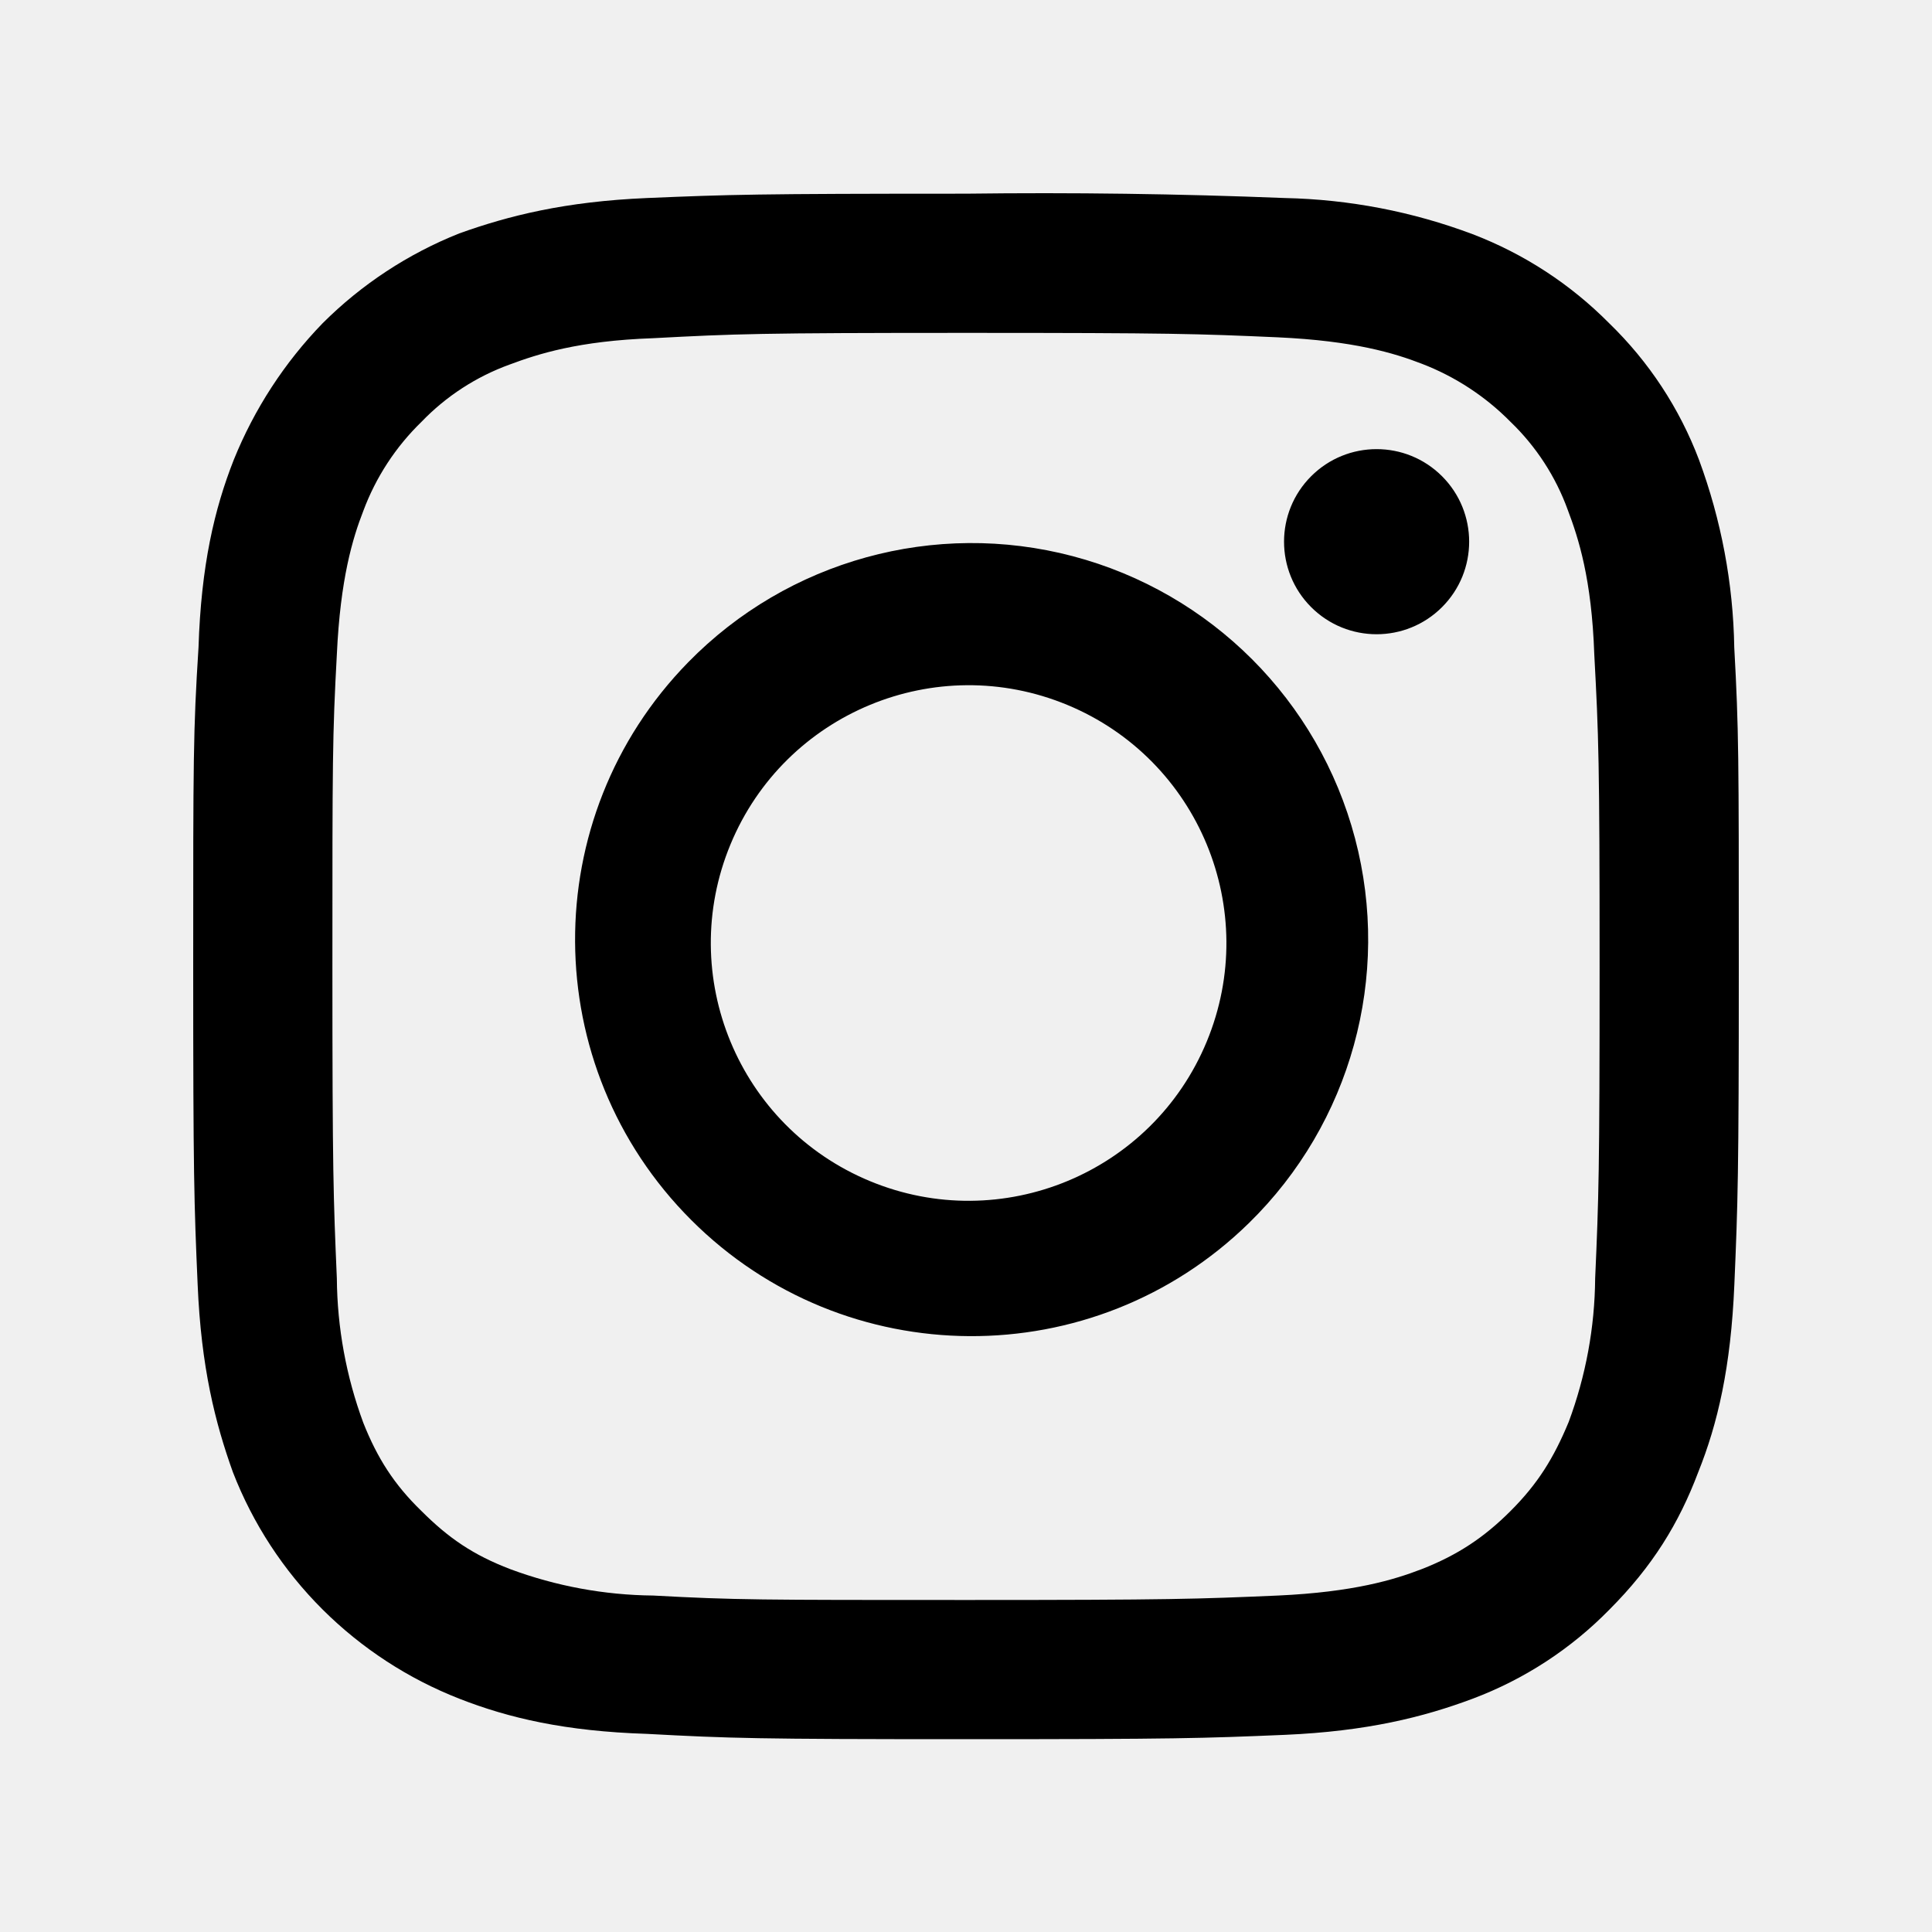
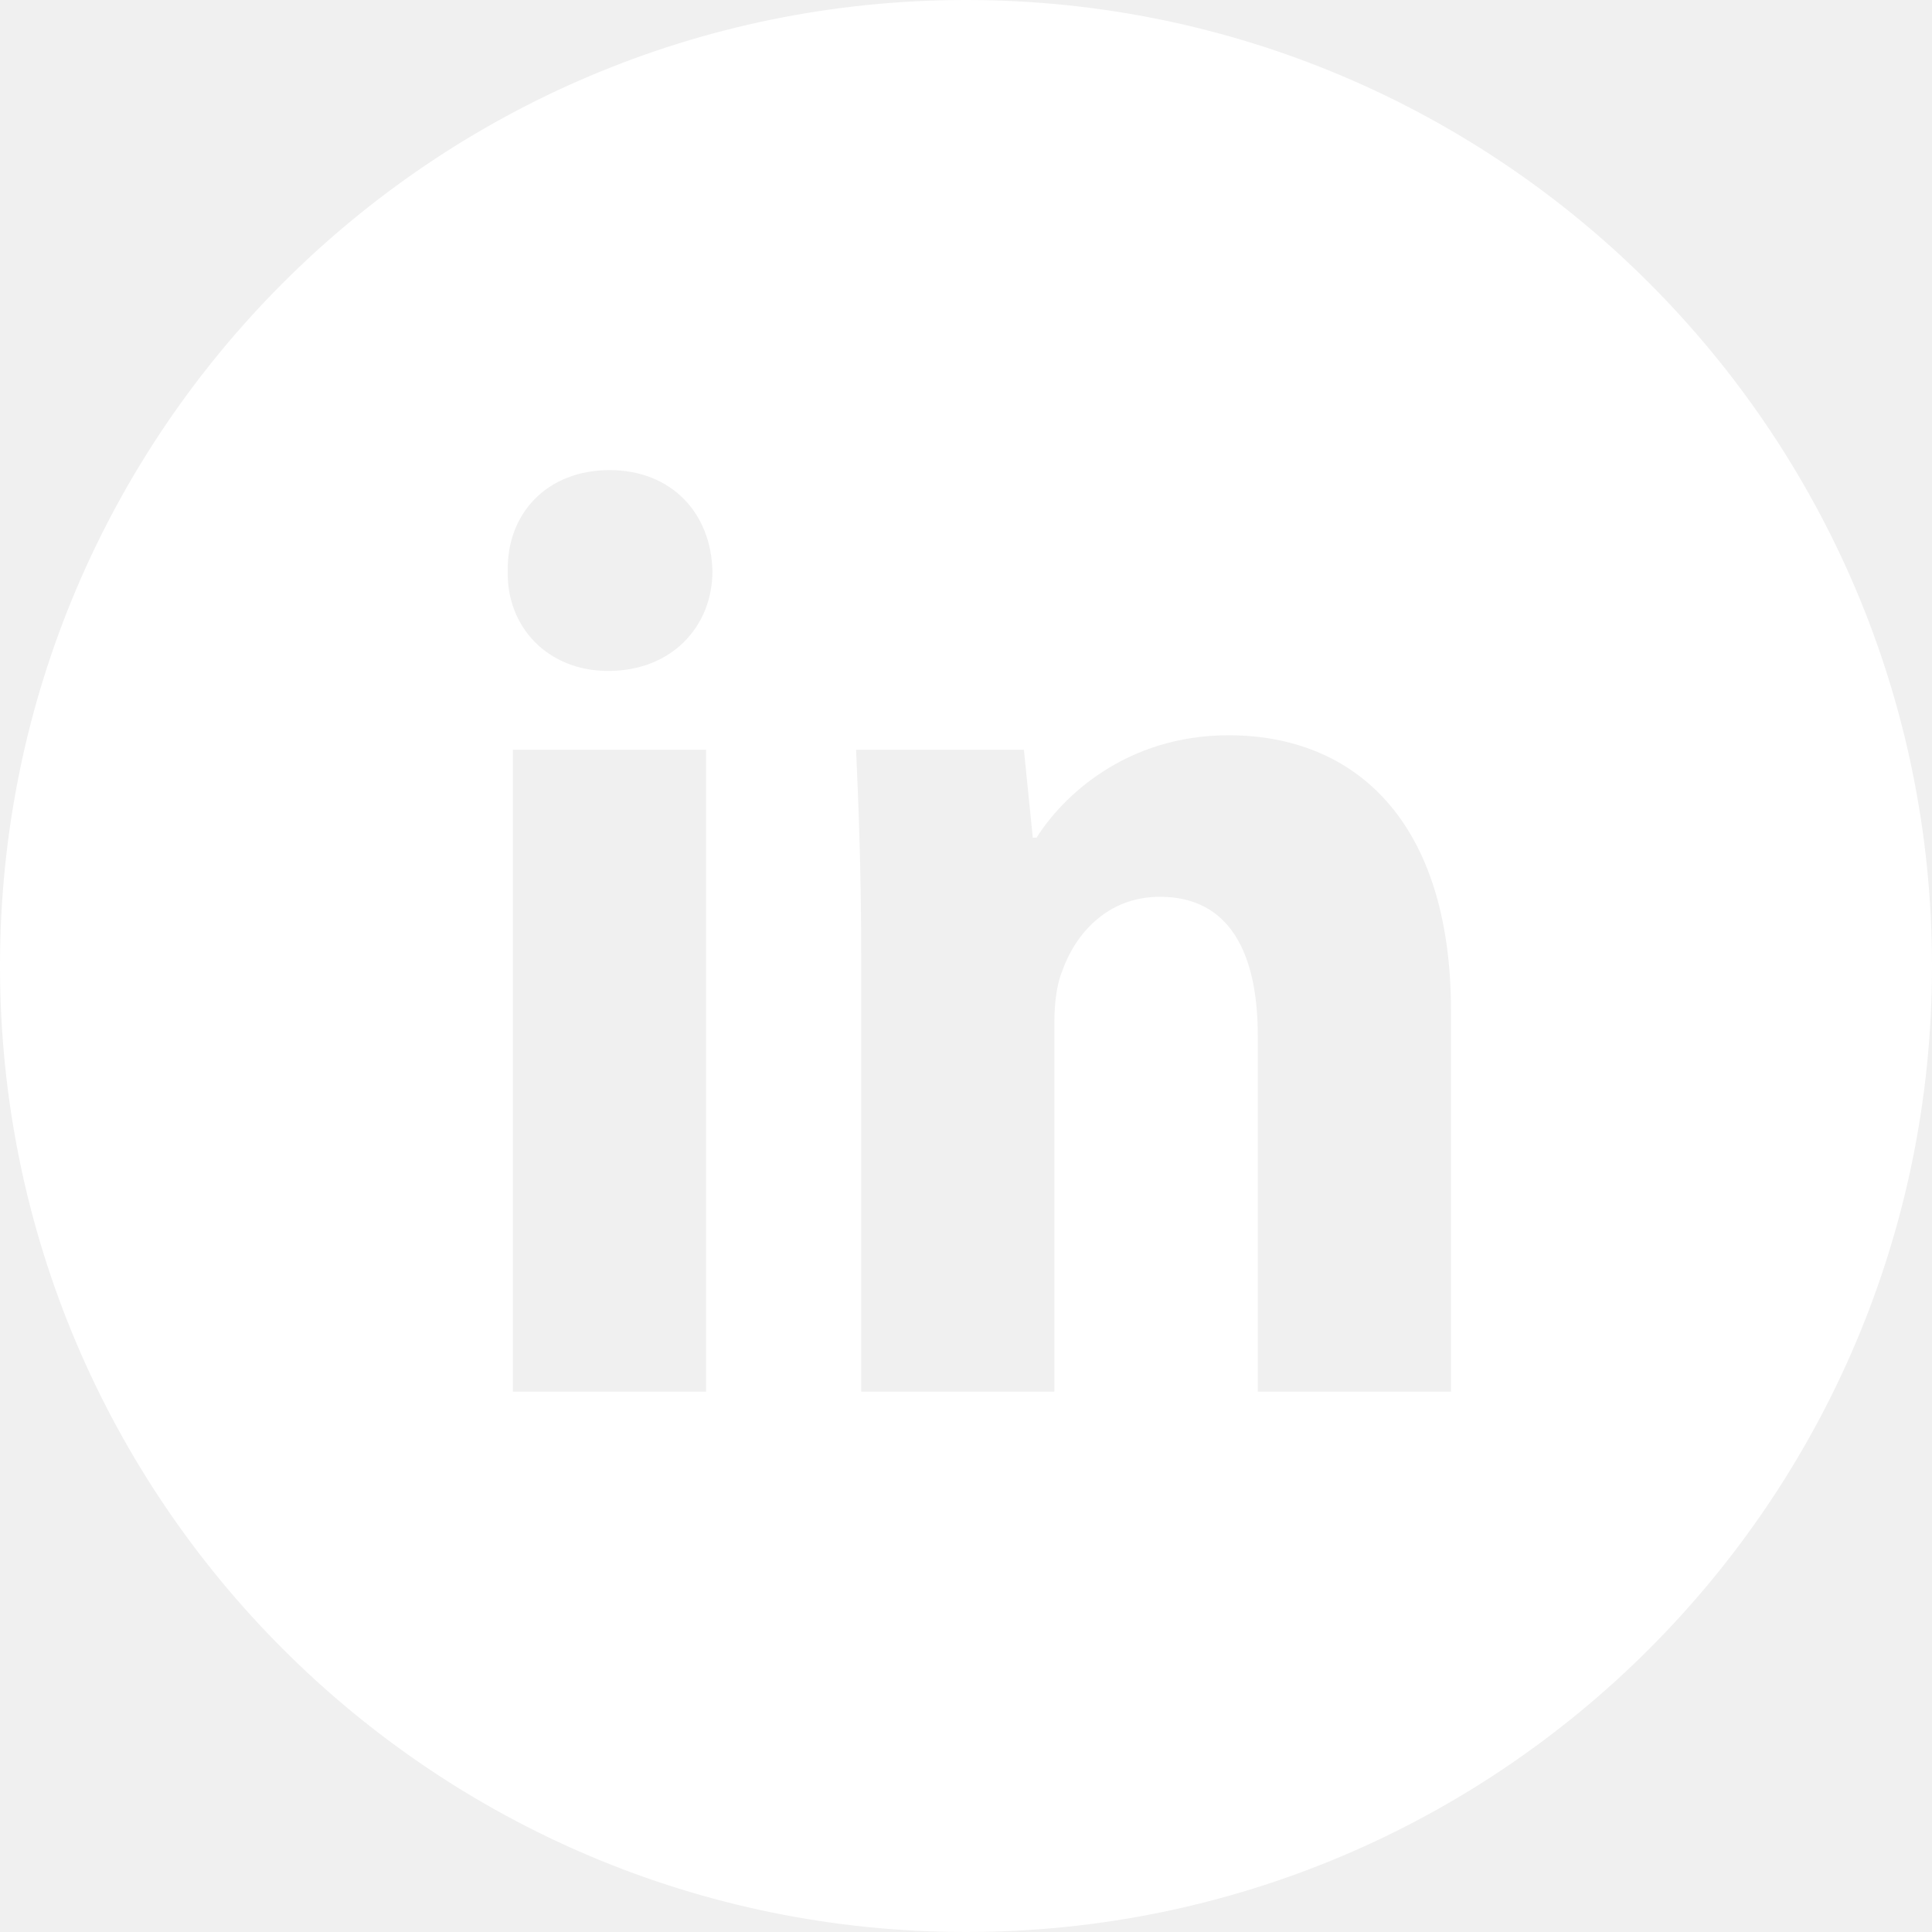
- <svg class="icon icon-instagram" viewBox="0 0 20 20">
-   <path fill="currentColor" fill-rule="evenodd" d="M13.23 3.492c-.84-.037-1.096-.046-3.23-.046-2.144 0-2.39.01-3.238.055-.776.027-1.195.164-1.487.273a2.4 2.4 0 0 0-.912.593 2.5 2.5 0 0 0-.602.922c-.11.282-.238.702-.274 1.486-.046.84-.046 1.095-.046 3.23s.01 2.39.046 3.229c.004.51.097 1.016.274 1.495.145.365.319.639.602.913.282.282.538.456.92.602.474.176.974.268 1.479.273.848.046 1.103.046 3.238.046s2.39-.01 3.23-.046c.784-.036 1.203-.164 1.486-.273.374-.146.648-.329.921-.602.283-.283.447-.548.602-.922.177-.476.27-.979.274-1.486.037-.84.046-1.095.046-3.23s-.01-2.39-.055-3.229c-.027-.784-.164-1.204-.274-1.495a2.4 2.4 0 0 0-.593-.913 2.6 2.6 0 0 0-.92-.602c-.284-.11-.703-.237-1.488-.273ZM6.697 2.05c.857-.036 1.131-.045 3.302-.045a63 63 0 0 1 3.302.045c.664.014 1.321.14 1.943.374a4 4 0 0 1 1.414.922c.41.397.728.88.93 1.414.23.622.354 1.279.365 1.942C18 7.56 18 7.824 18 10.005c0 2.17-.01 2.444-.046 3.292-.036.858-.173 1.442-.374 1.943-.2.53-.474.976-.92 1.423a3.9 3.9 0 0 1-1.415.922c-.51.191-1.095.337-1.943.374-.857.036-1.122.045-3.302.045-2.171 0-2.445-.009-3.302-.055-.849-.027-1.432-.164-1.943-.364a4.15 4.15 0 0 1-1.414-.922 4.1 4.1 0 0 1-.93-1.423c-.183-.51-.329-1.085-.365-1.943C2.009 12.45 2 12.167 2 10.004c0-2.161 0-2.435.055-3.302.027-.848.164-1.432.365-1.942a4.4 4.4 0 0 1 .92-1.414 4.2 4.2 0 0 1 1.415-.93c.51-.183 1.094-.33 1.943-.366Zm.427 4.806a4.105 4.105 0 1 1 5.805 5.805 4.105 4.105 0 0 1-5.805-5.805m1.882 5.371a2.668 2.668 0 1 0 2.042-4.93 2.668 2.668 0 0 0-2.042 4.93m5.922-5.942a.958.958 0 1 1-1.355-1.355.958.958 0 0 1 1.355 1.355" clip-rule="evenodd" />
+ <svg xmlns="http://www.w3.org/2000/svg" fill="none" version="1.1" width="28" height="28" viewBox="0 0 28 28">
+   <defs>
+     <clipPath id="master_svg0_56_20076">
+       <rect x="0" y="0" width="28" height="28" rx="0" />
+     </clipPath>
+   </defs>
+   <g clip-path="url(#master_svg0_56_20076)">
+     <g>
+       <path d="M14,28C6.268,28,0,21.732,0,14C0,6.268,6.268,0,14,0C21.732,0,28,6.268,28,14C28,21.732,21.732,28,14,28ZM10.233,20.169L10.233,10.866L7.433,10.866L7.433,20.169L10.233,20.169ZM8.833,6.813C7.93,6.813,7.341,7.441,7.359,8.279C7.34,9.078,7.93,9.724,8.815,9.724C9.736,9.724,10.325,9.078,10.325,8.278C10.307,7.441,9.736,6.813,8.833,6.813ZM12.481,20.169L15.281,20.169L15.281,14.804C15.281,14.538,15.318,14.252,15.392,14.081C15.576,13.549,16.037,12.997,16.811,12.997C17.823,12.997,18.229,13.815,18.229,15.014L18.229,20.169L21.029,20.169L21.029,14.652C21.029,11.913,19.648,10.656,17.805,10.656C16.313,10.656,15.392,11.551,15.023,12.14L14.968,12.14L14.839,10.866L12.407,10.866C12.444,11.684,12.481,12.673,12.481,13.834L12.481,20.169Z" fill="#FFFFFF" fill-opacity="1" />
+     </g>
+   </g>
</svg>
